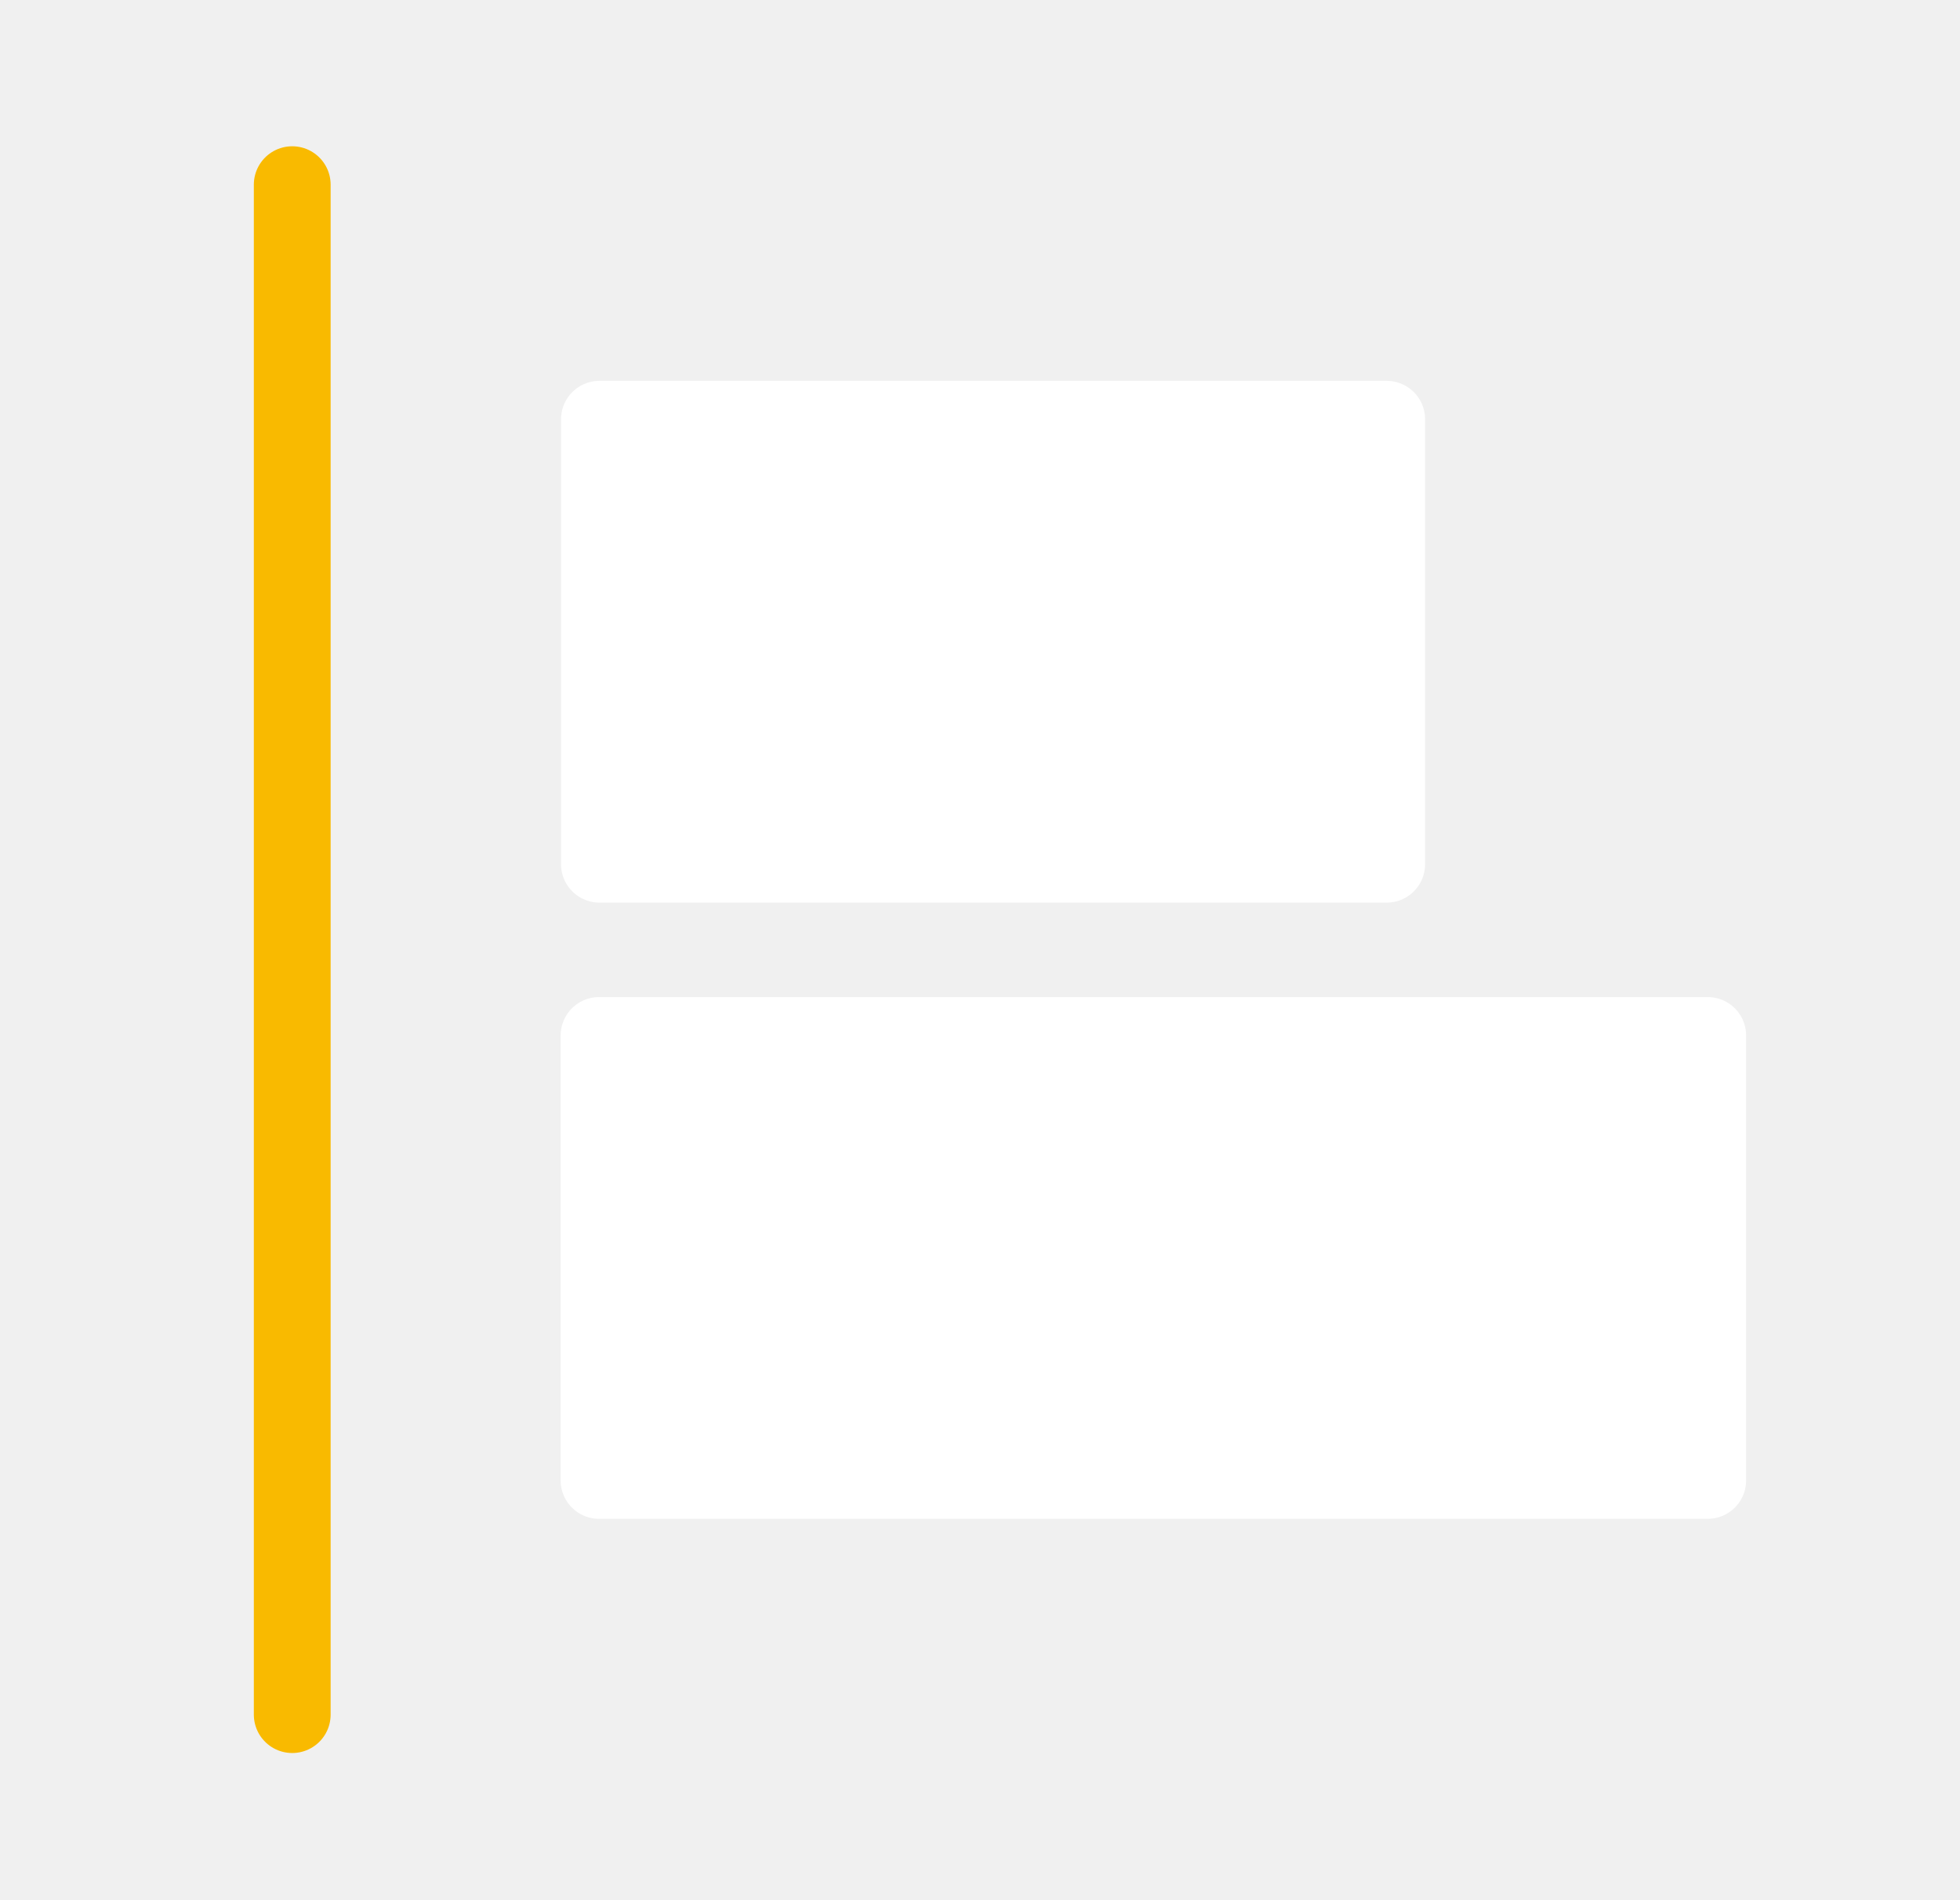
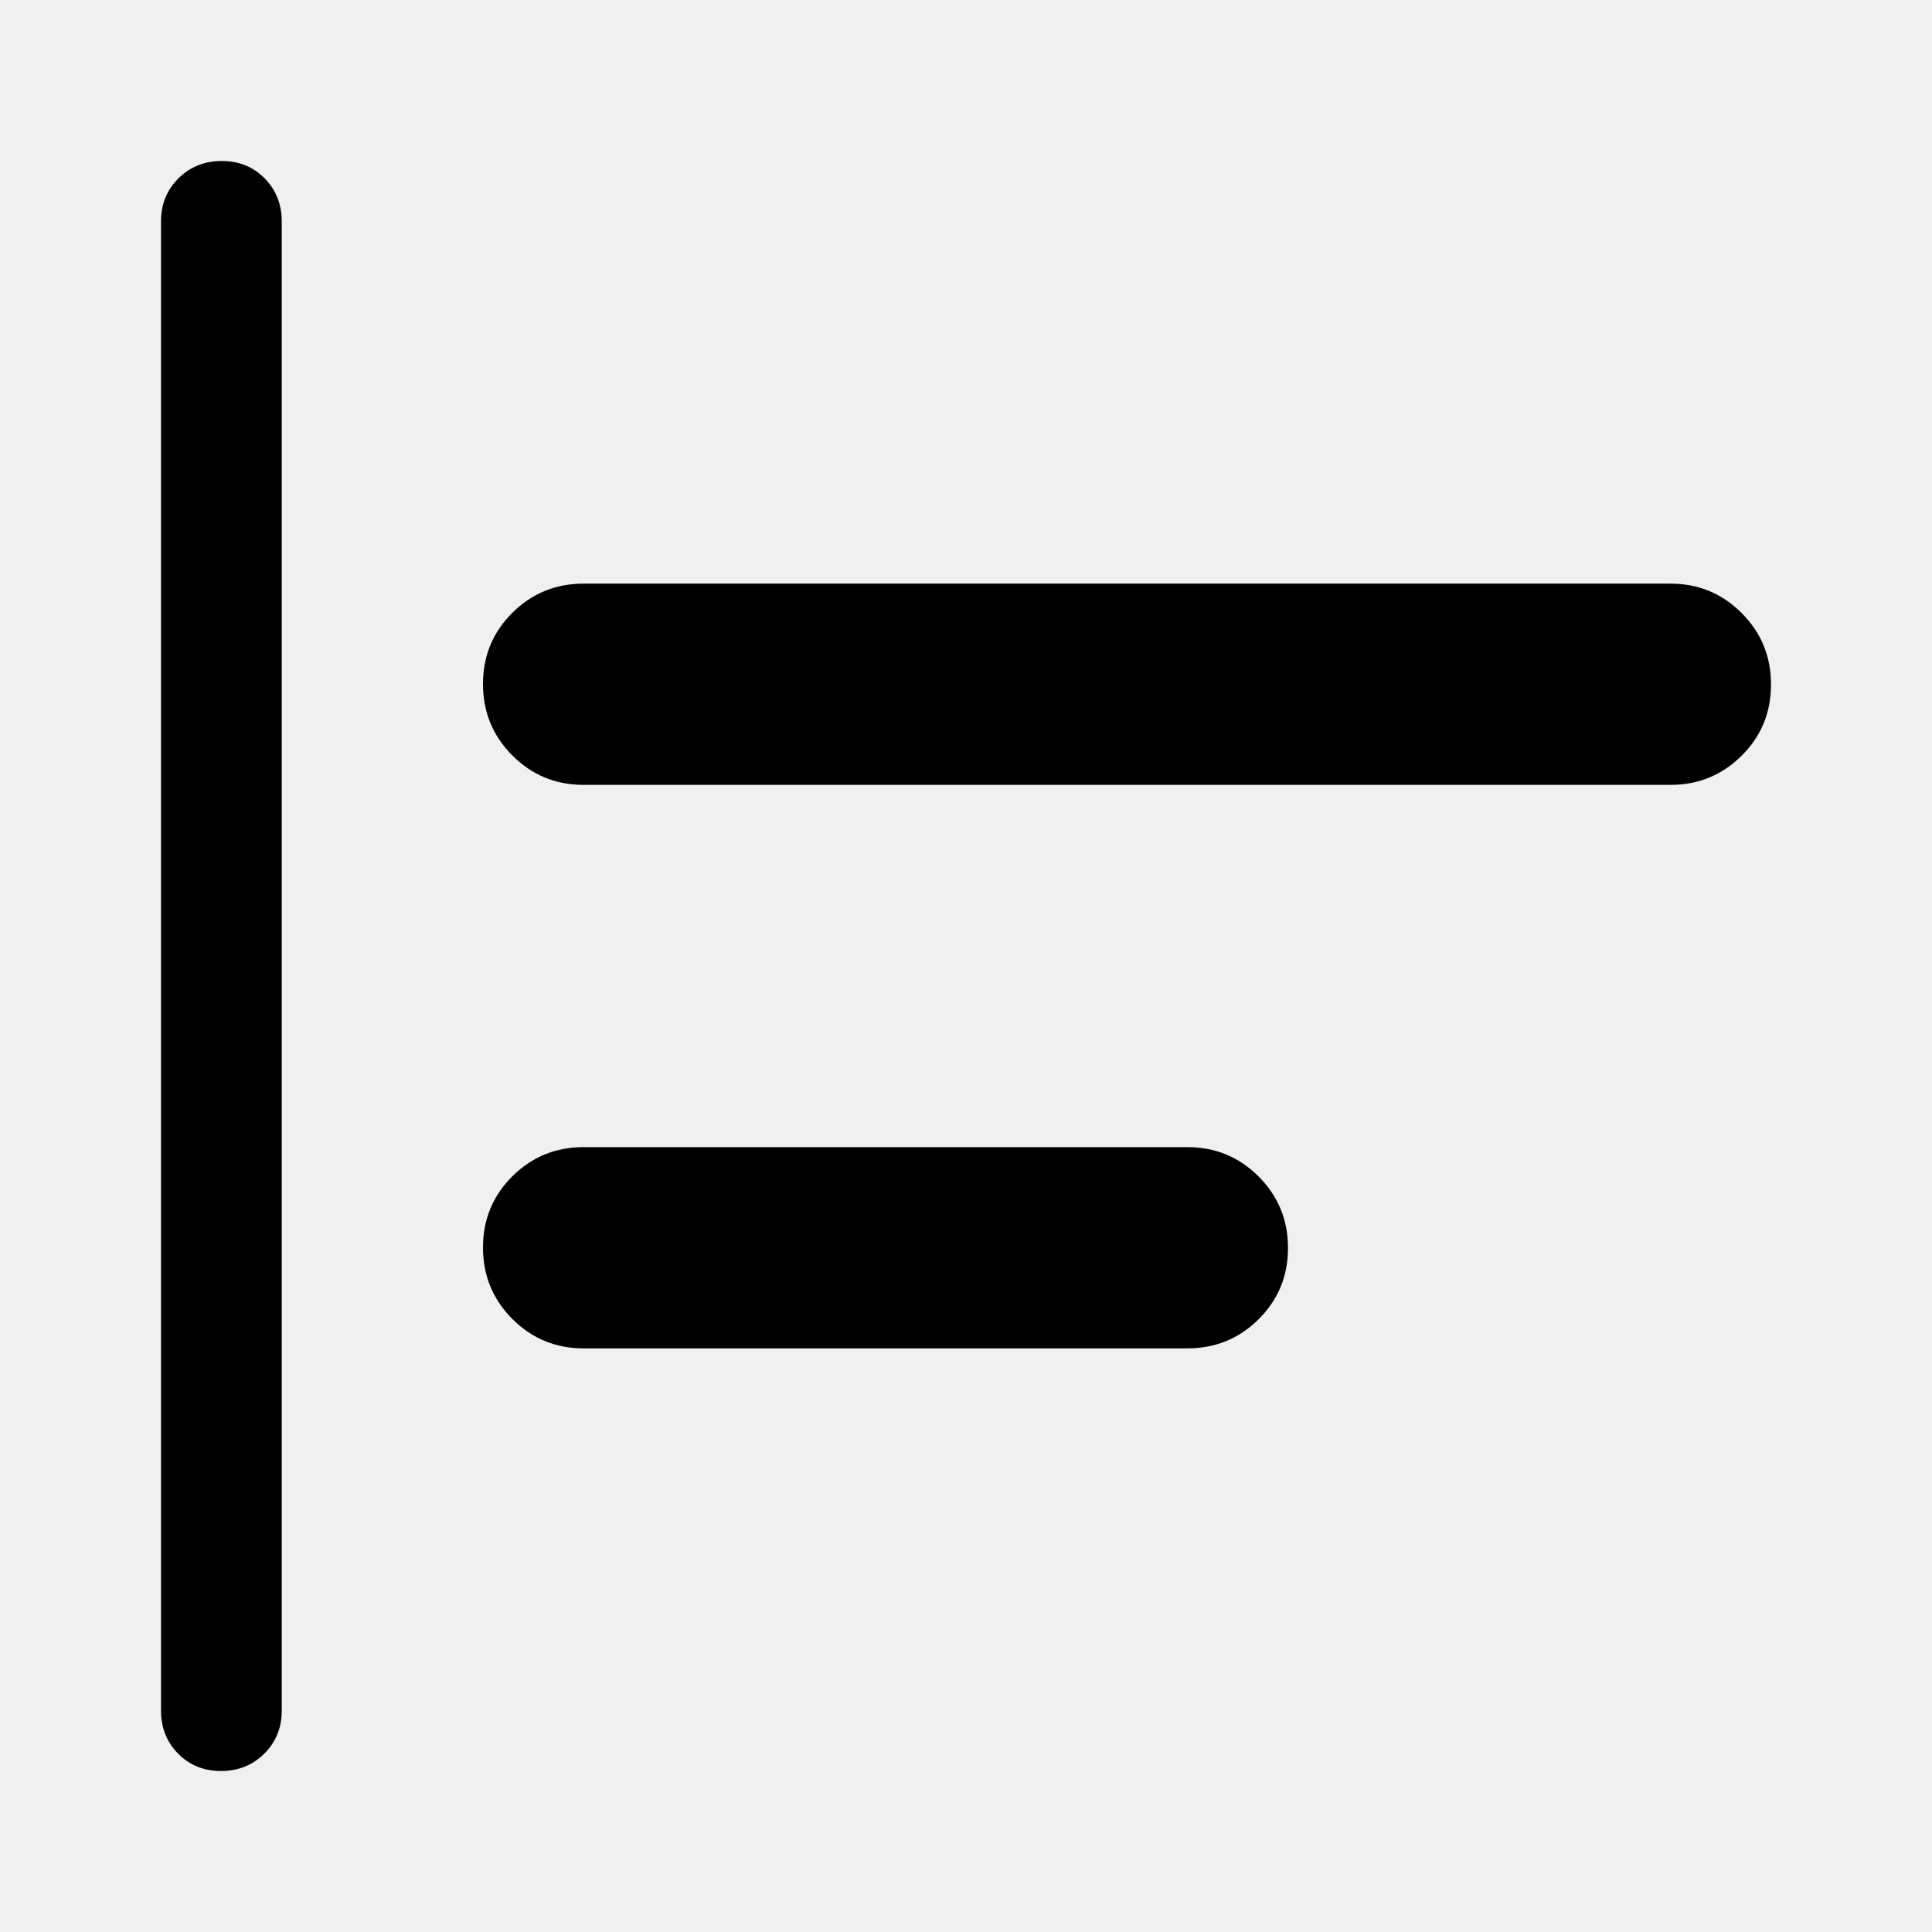
- <svg xmlns="http://www.w3.org/2000/svg" viewBox="0 0 51.04 49.47">
-   <defs>
-     <style>.cls-1,.cls-3{fill:none;}.cls-2{fill:#fff;stroke:#fff;stroke-linejoin:round;}.cls-2,.cls-3{stroke-linecap:round;stroke-width:2px;}.cls-3{stroke:#f9ba00;stroke-miterlimit:10;}</style>
-   </defs>
-   <g id="Calque_2" data-name="Calque 2">
-     <g id="Calque_1-2" data-name="Calque 1">
-       <polyline class="cls-1" points="6.8 0 51.04 0 51.04 49.47 0 49.47 0 0 6.8 0" />
-       <rect class="cls-2" x="15.6" y="10.91" width="20.5" height="11.59" transform="translate(51.71 33.42) rotate(-180)" />
-       <rect class="cls-2" x="15.6" y="26.96" width="28.87" height="11.59" transform="translate(60.07 65.52) rotate(-180)" />
-       <line class="cls-3" x1="7.61" y1="4.81" x2="7.61" y2="44.66" />
-     </g>
-   </g>
+ <svg xmlns="http://www.w3.org/2000/svg" viewBox="0 -960 960 960" width="24" height="24" fill="currentColor">
+   <path d="M109.82-80Q97-80 88.5-88.63 80-97.25 80-110v-740q0-12.75 8.68-21.38 8.67-8.62 21.5-8.62 12.82 0 21.32 8.62 8.5 8.63 8.5 21.38v740q0 12.75-8.68 21.37-8.67 8.63-21.5 8.63ZM290-290q-20.83 0-35.42-14.62Q240-319.24 240-340.12q0-20.88 14.58-35.38Q269.17-390 290-390h300q20.83 0 35.42 14.62Q640-360.76 640-339.88q0 20.88-14.58 35.38Q610.83-290 590-290H290Zm0-280q-20.83 0-35.42-14.62Q240-599.24 240-620.12q0-20.88 14.58-35.38Q269.17-670 290-670h540q20.83 0 35.42 14.62Q880-640.76 880-619.88q0 20.88-14.58 35.38Q850.83-570 830-570H290Z" />
</svg>
